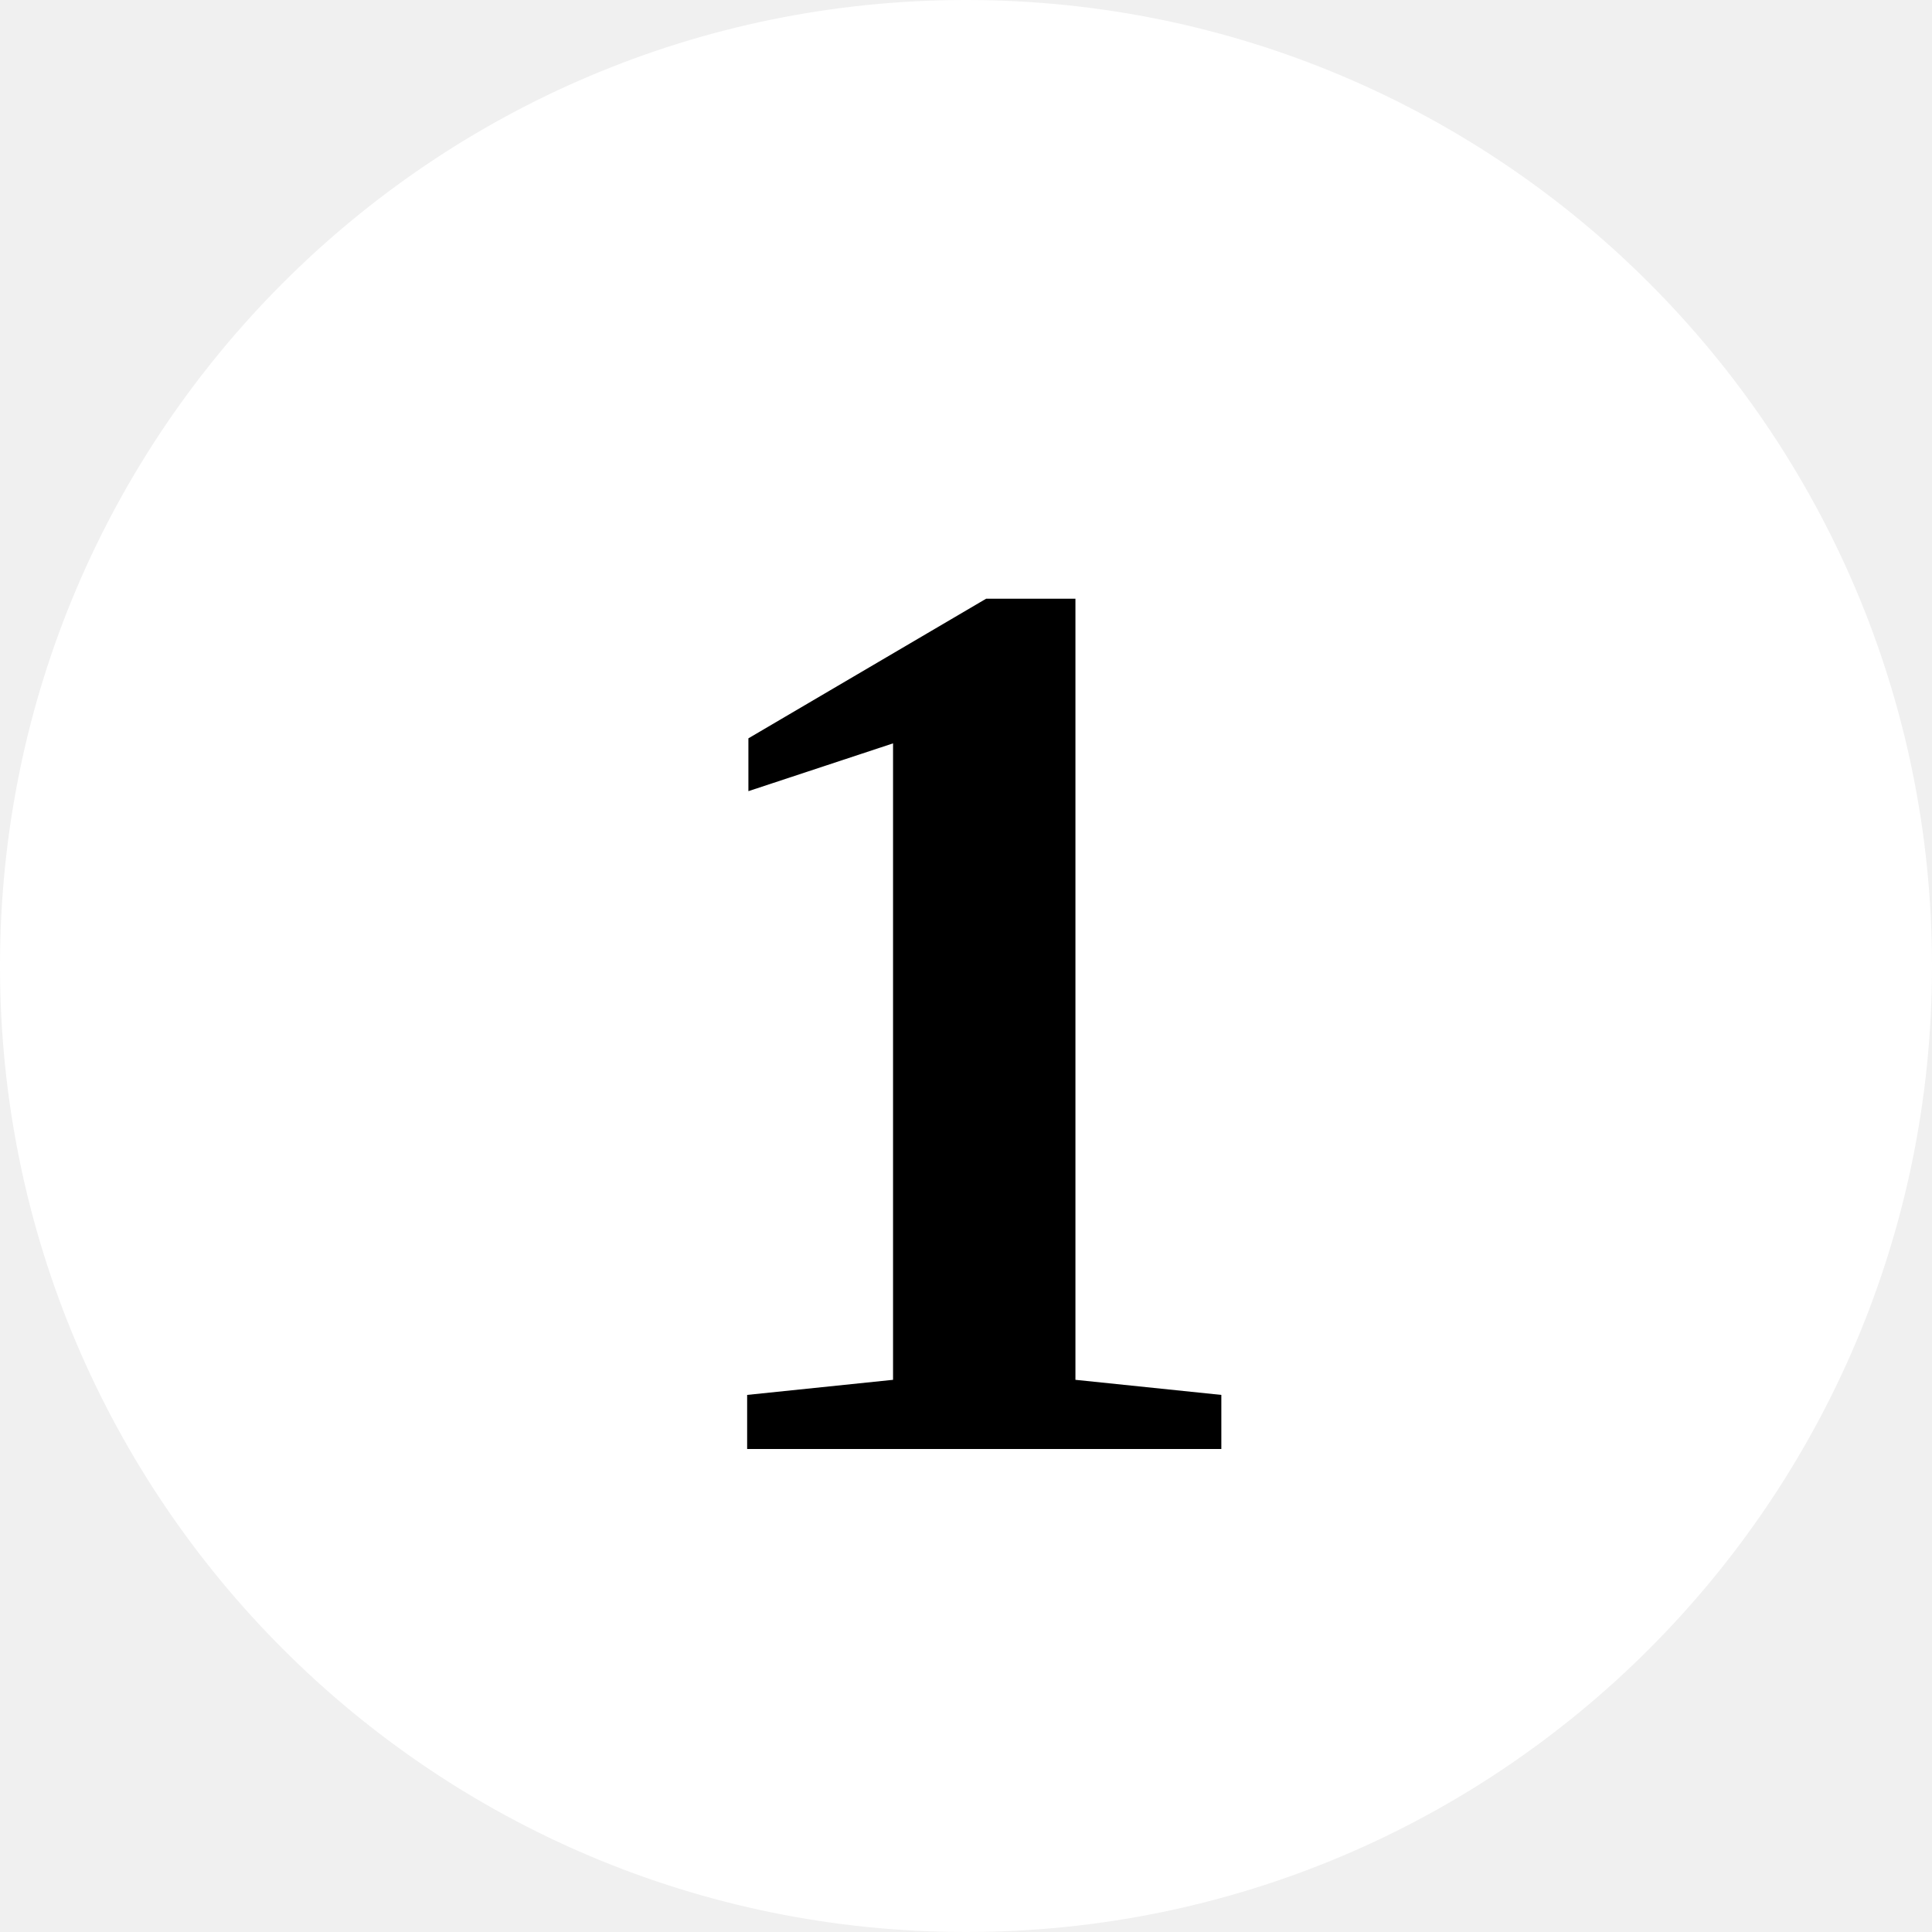
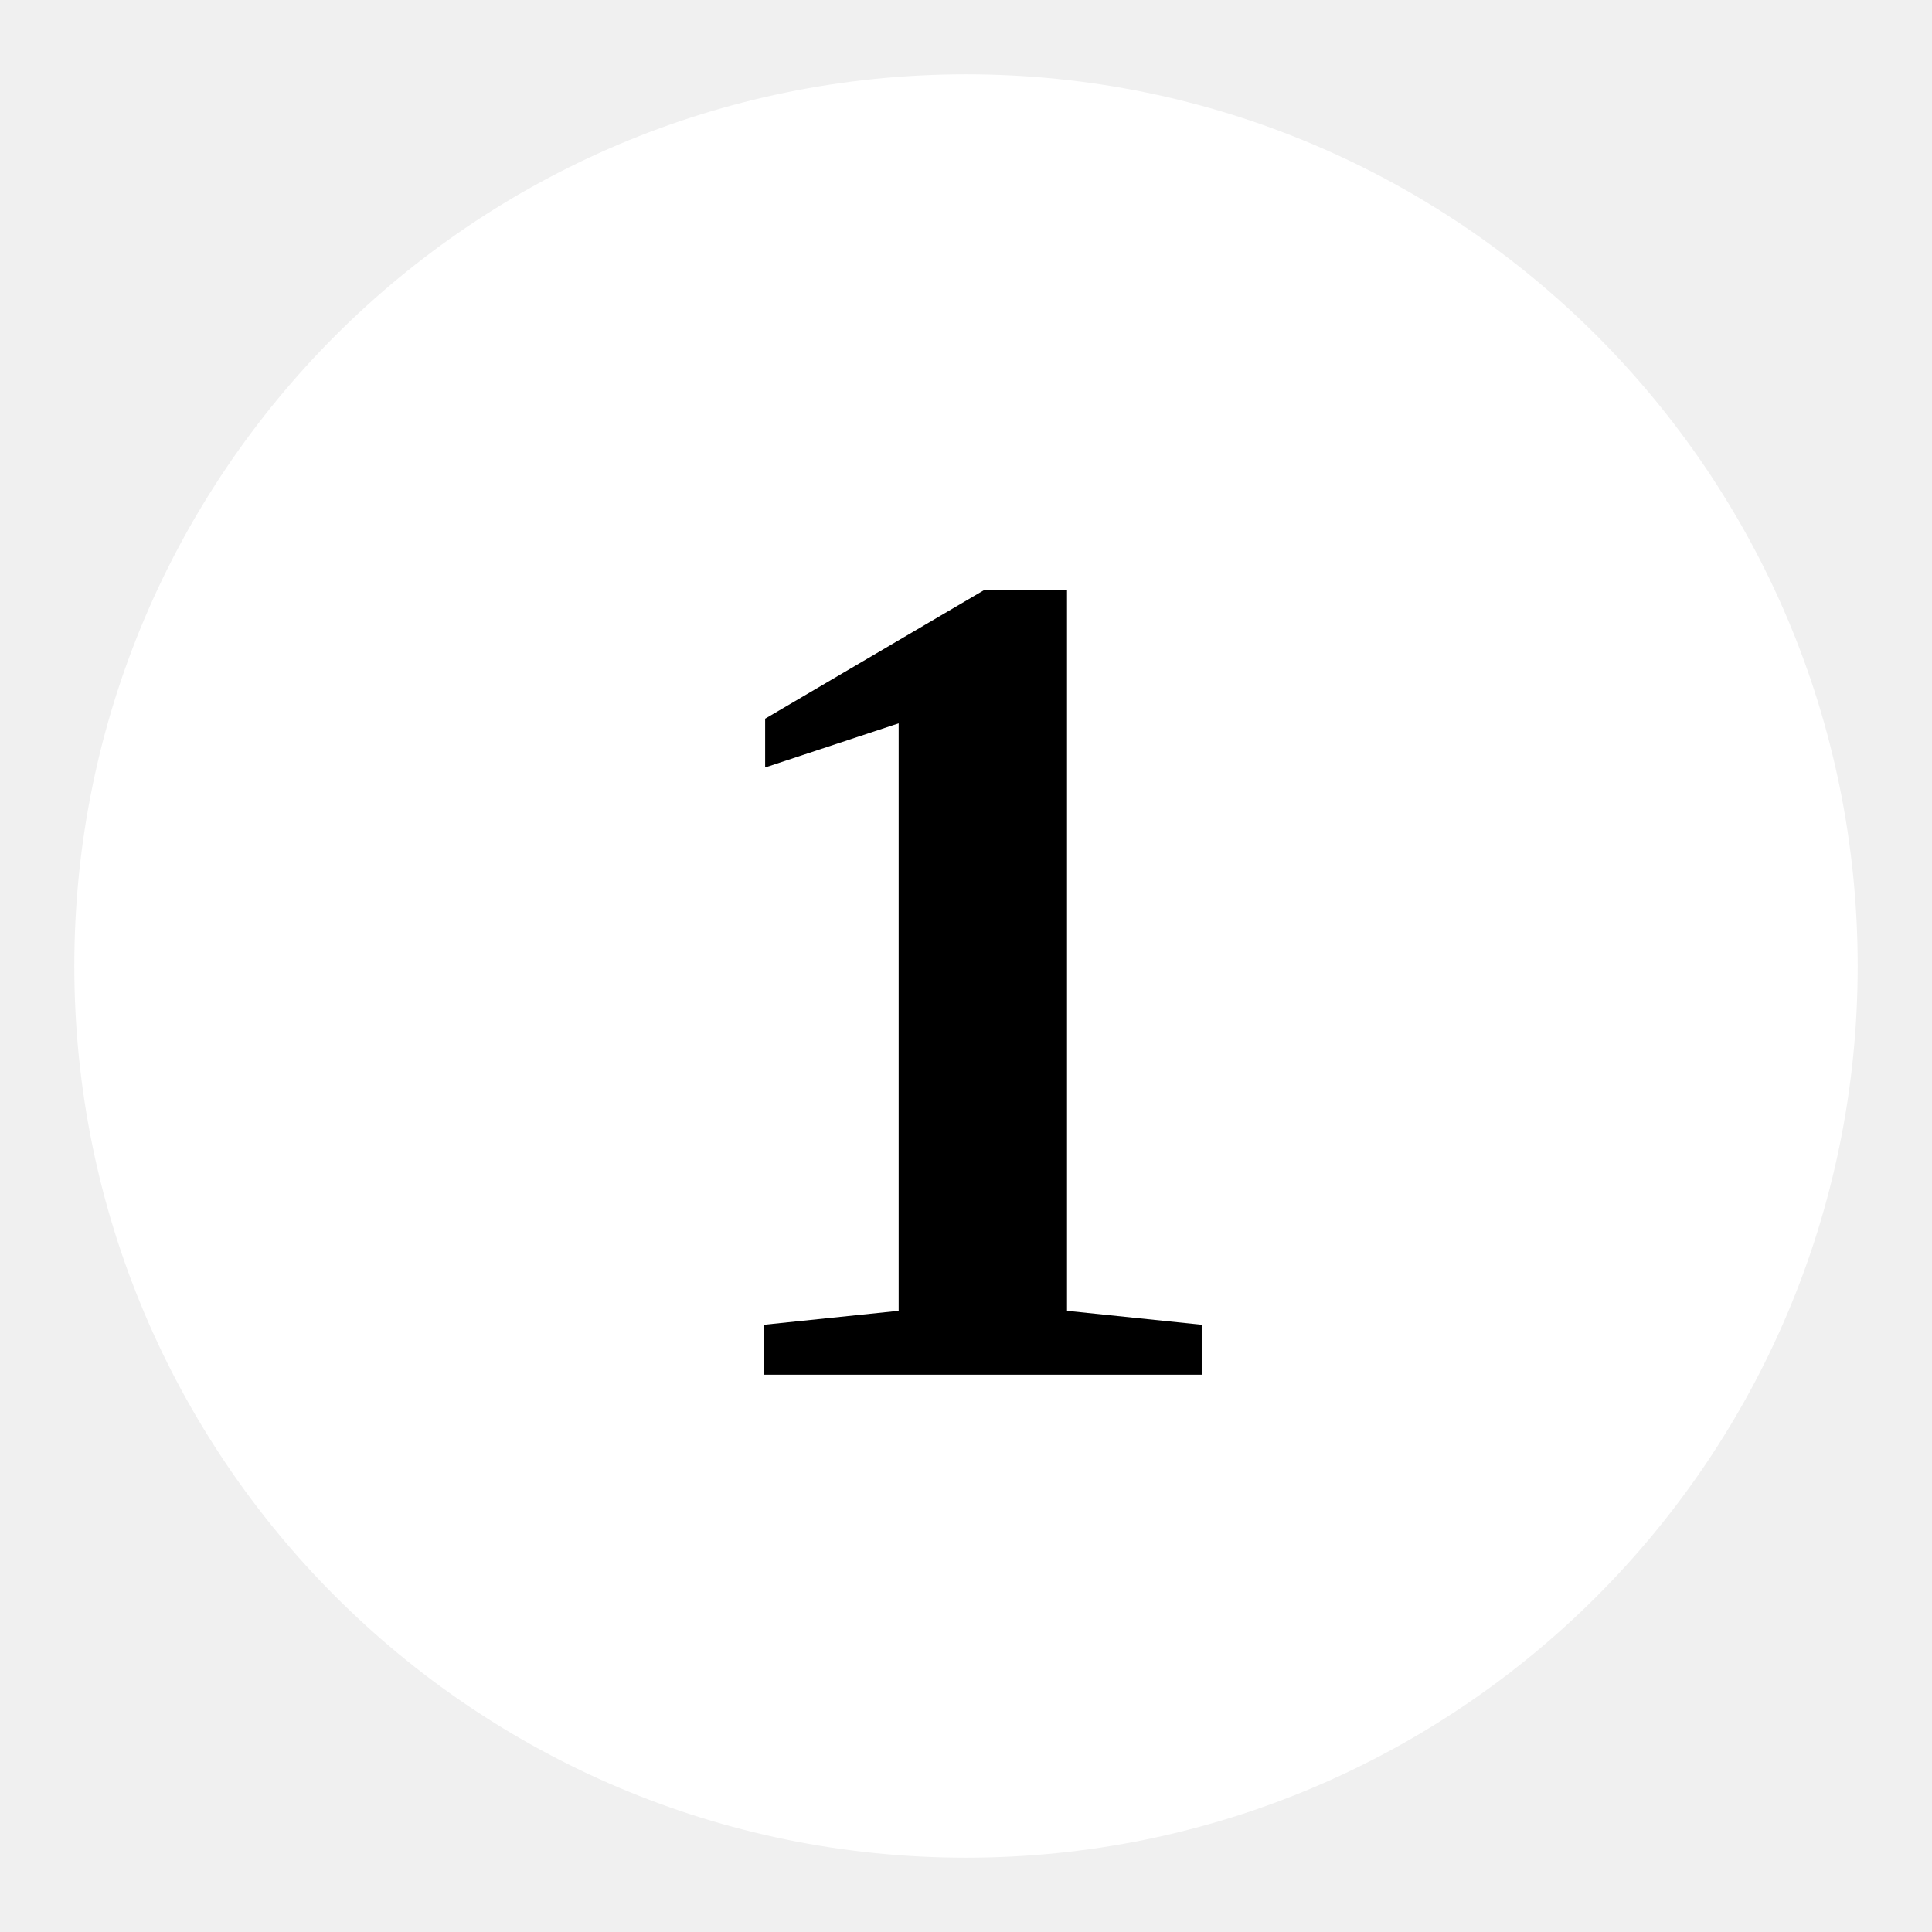
- <svg xmlns="http://www.w3.org/2000/svg" version="1.1" width="24px" height="24px">
-   <circle cx="12px" cy="12px" r="12px" stroke="black" stroke-width="0" fill="white" />
-   <text font-size="16px" font-weight="800" x="8px" y="18px">
+ <svg xmlns="http://www.w3.org/2000/svg" version="1.1" width="26px" height="26px">
+   <circle cx="13px" cy="13px" r="12px" stroke="black" stroke-width="0" fill="white" />
+   <text font-size="16px" font-weight="800" x="9px" y="18.5px">
    <tspan fill="black">1</tspan>
  </text>
</svg>
